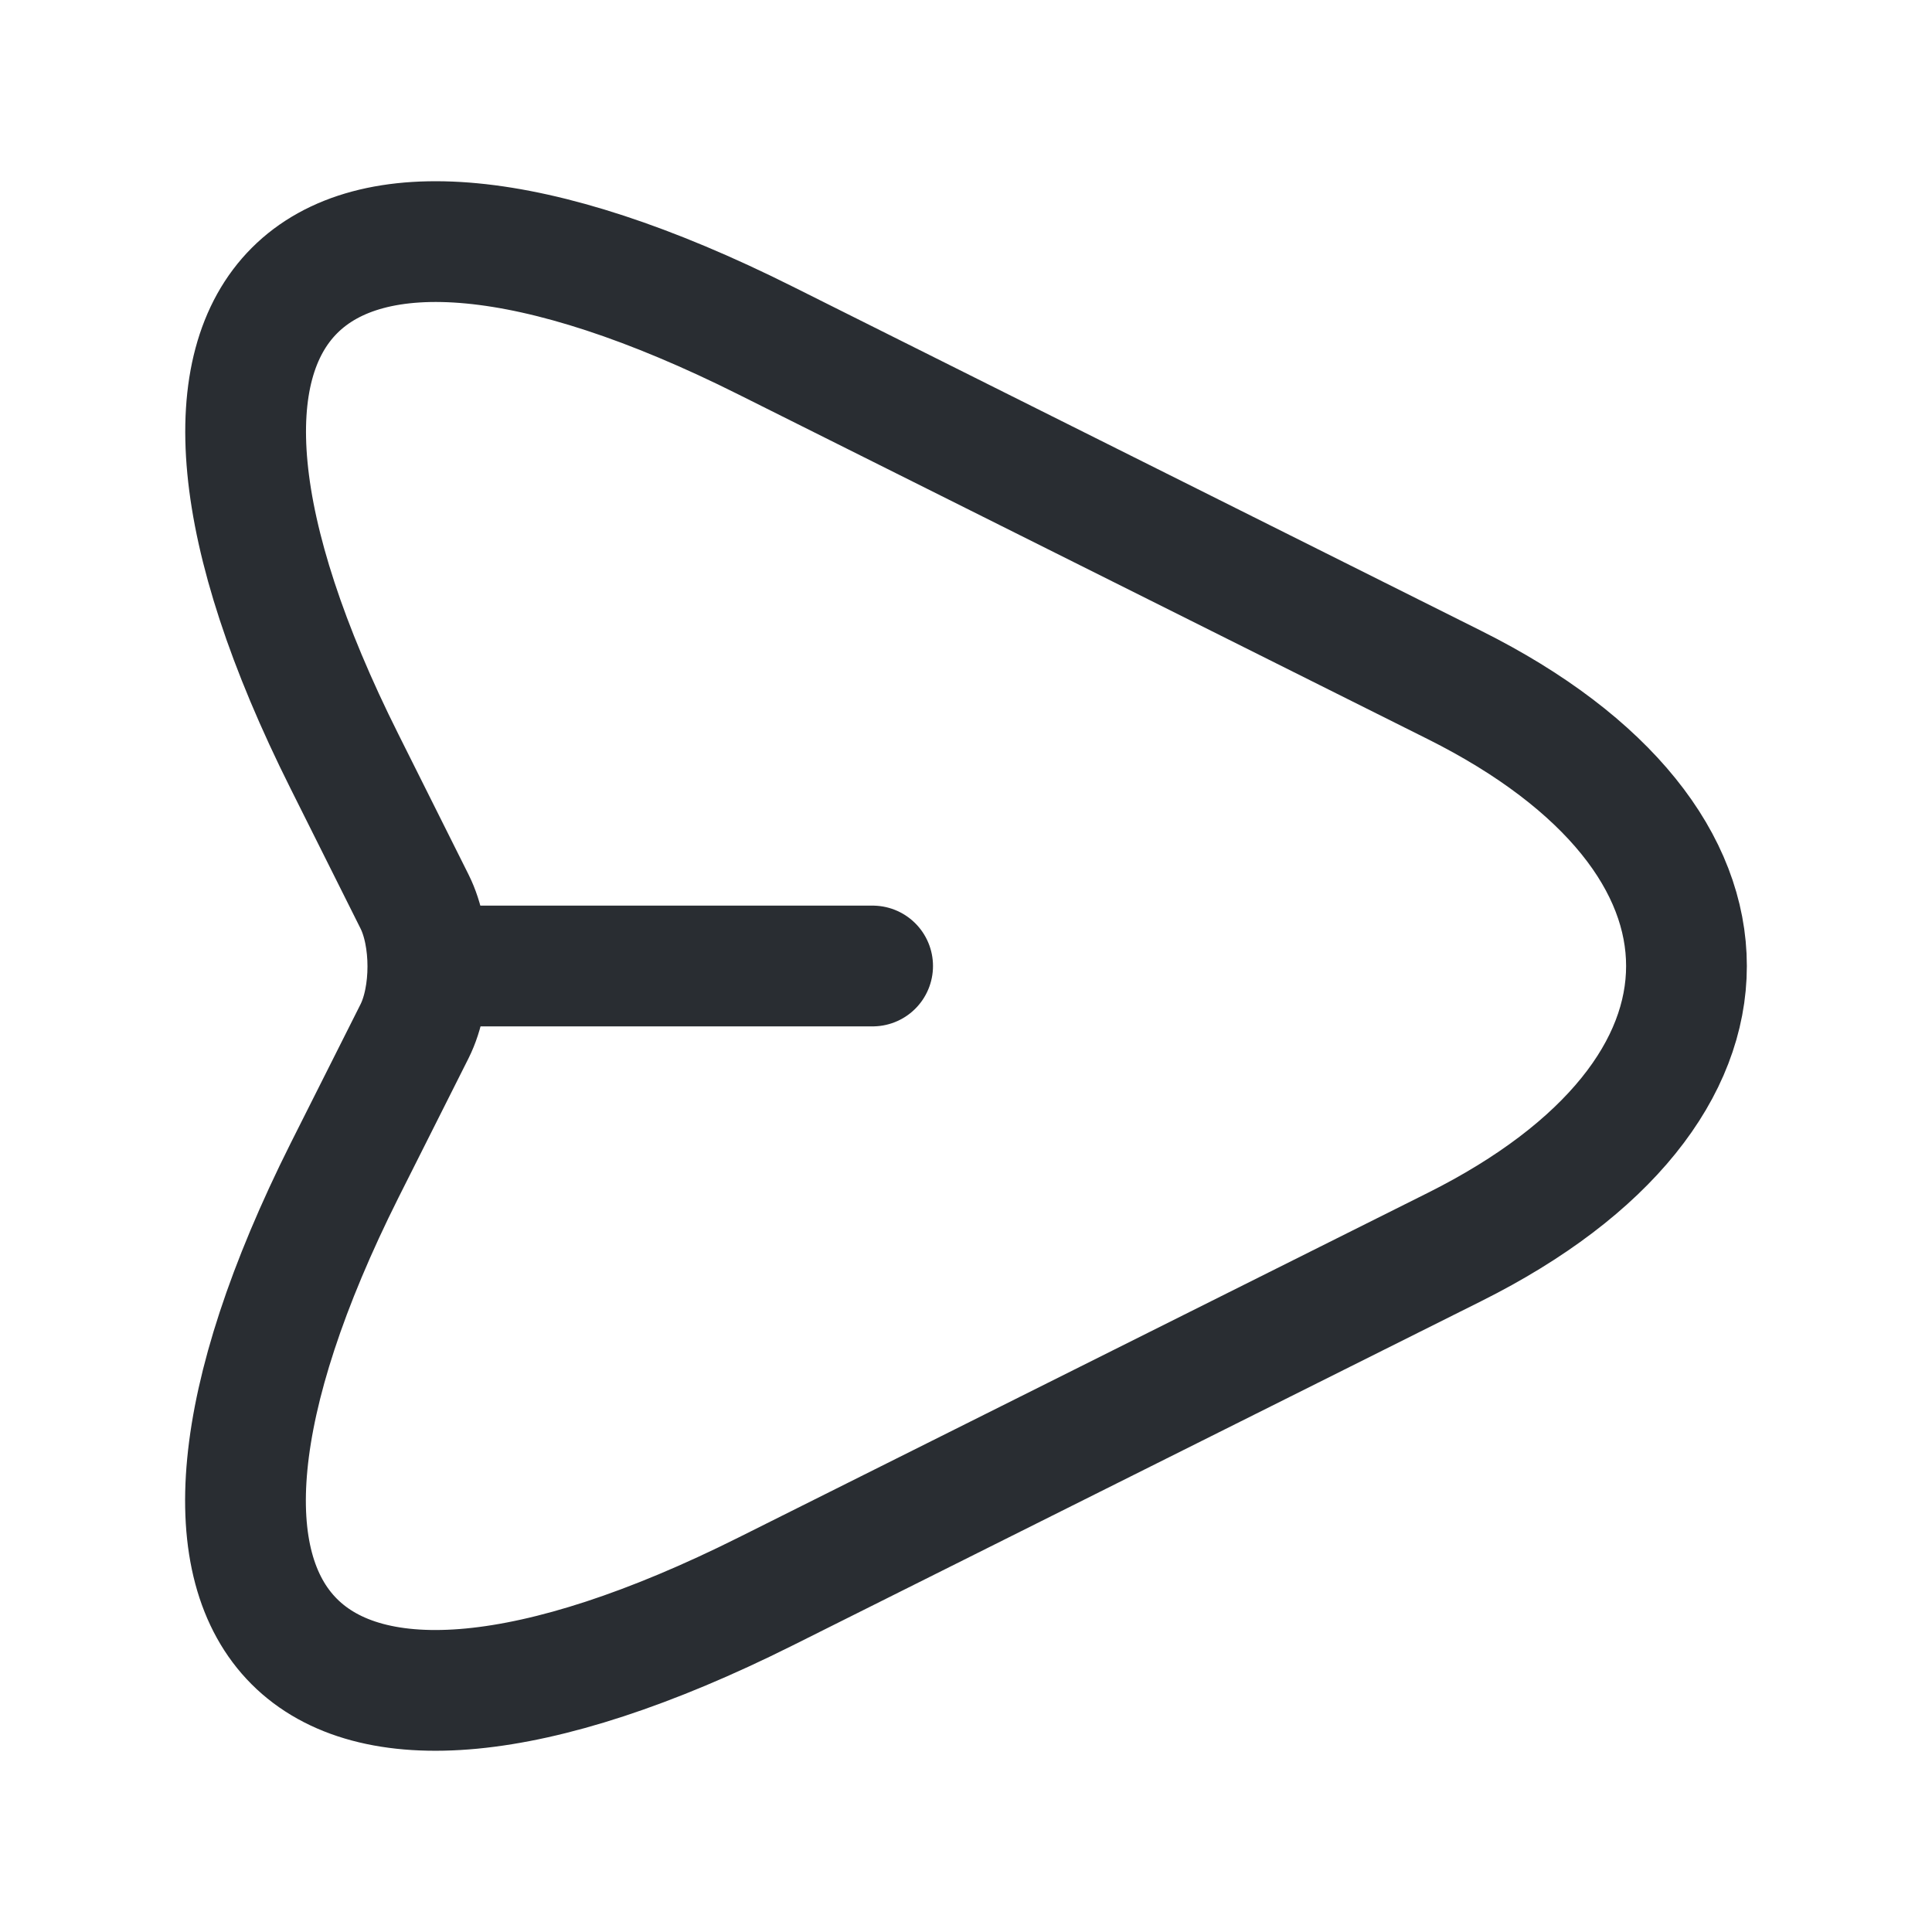
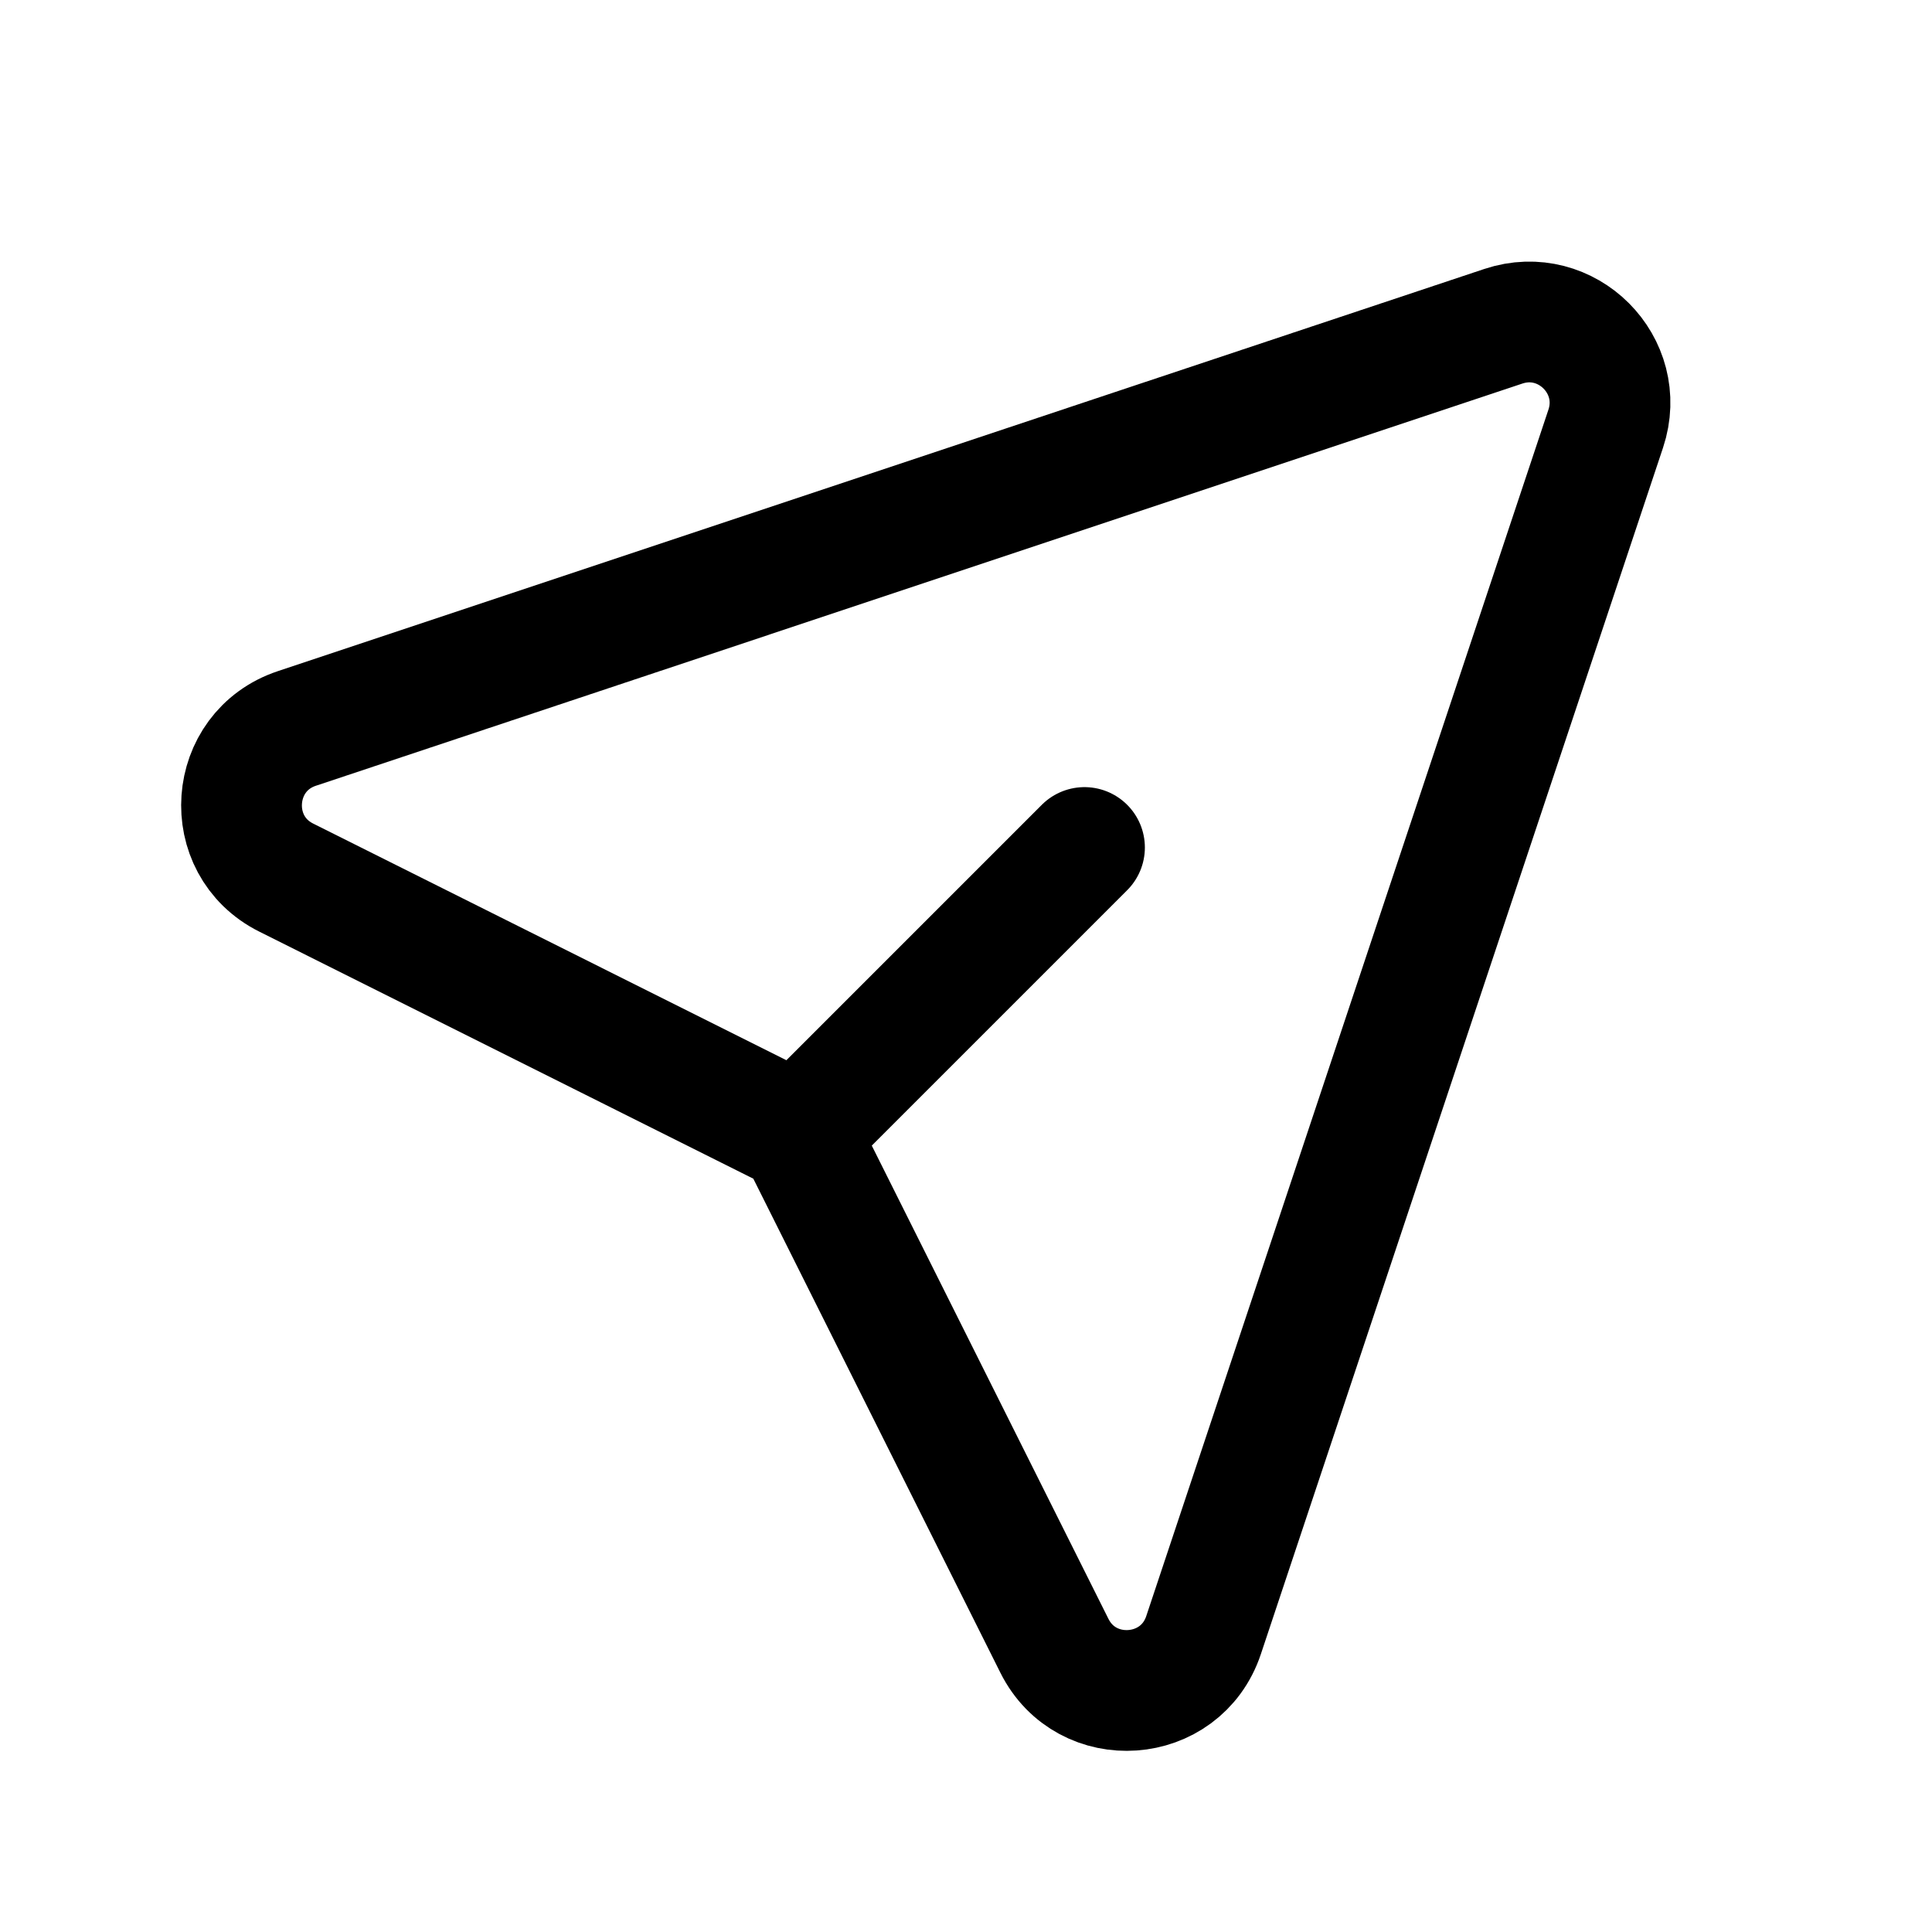
- <svg xmlns="http://www.w3.org/2000/svg" width="24" height="24" viewBox="0 0 24 24" fill="none">
-   <path d="M9.51 4.23L18.07 8.51C21.91 10.43 21.91 13.57 18.07 15.49L9.51 19.77C3.75 22.65 1.4 20.29 4.28 14.54L5.15 12.81C5.37 12.37 5.37 11.64 5.15 11.2L4.28 9.46C1.4 3.71 3.76 1.35 9.51 4.23Z" stroke="#292D32" stroke-width="1.5" stroke-linecap="round" stroke-linejoin="round" />
-   <path d="M5.44 12H10.84" stroke="#292D32" stroke-width="1.5" stroke-linecap="round" stroke-linejoin="round" />
+ <svg xmlns="http://www.w3.org/2000/svg" width="26" height="26" viewBox="0 0 24 24" fill="none">
+   <path d="M9.917 14.083L13.098 20.444C13.498 21.245 14.668 21.162 14.951 20.312L19.947 5.325C20.209 4.539 19.461 3.791 18.675 4.053L3.688 9.049C2.838 9.332 2.755 10.502 3.556 10.902L9.917 14.083ZM9.917 14.083L13.472 10.528" stroke="black" stroke-width="1.5" stroke-linecap="round" />
</svg>
